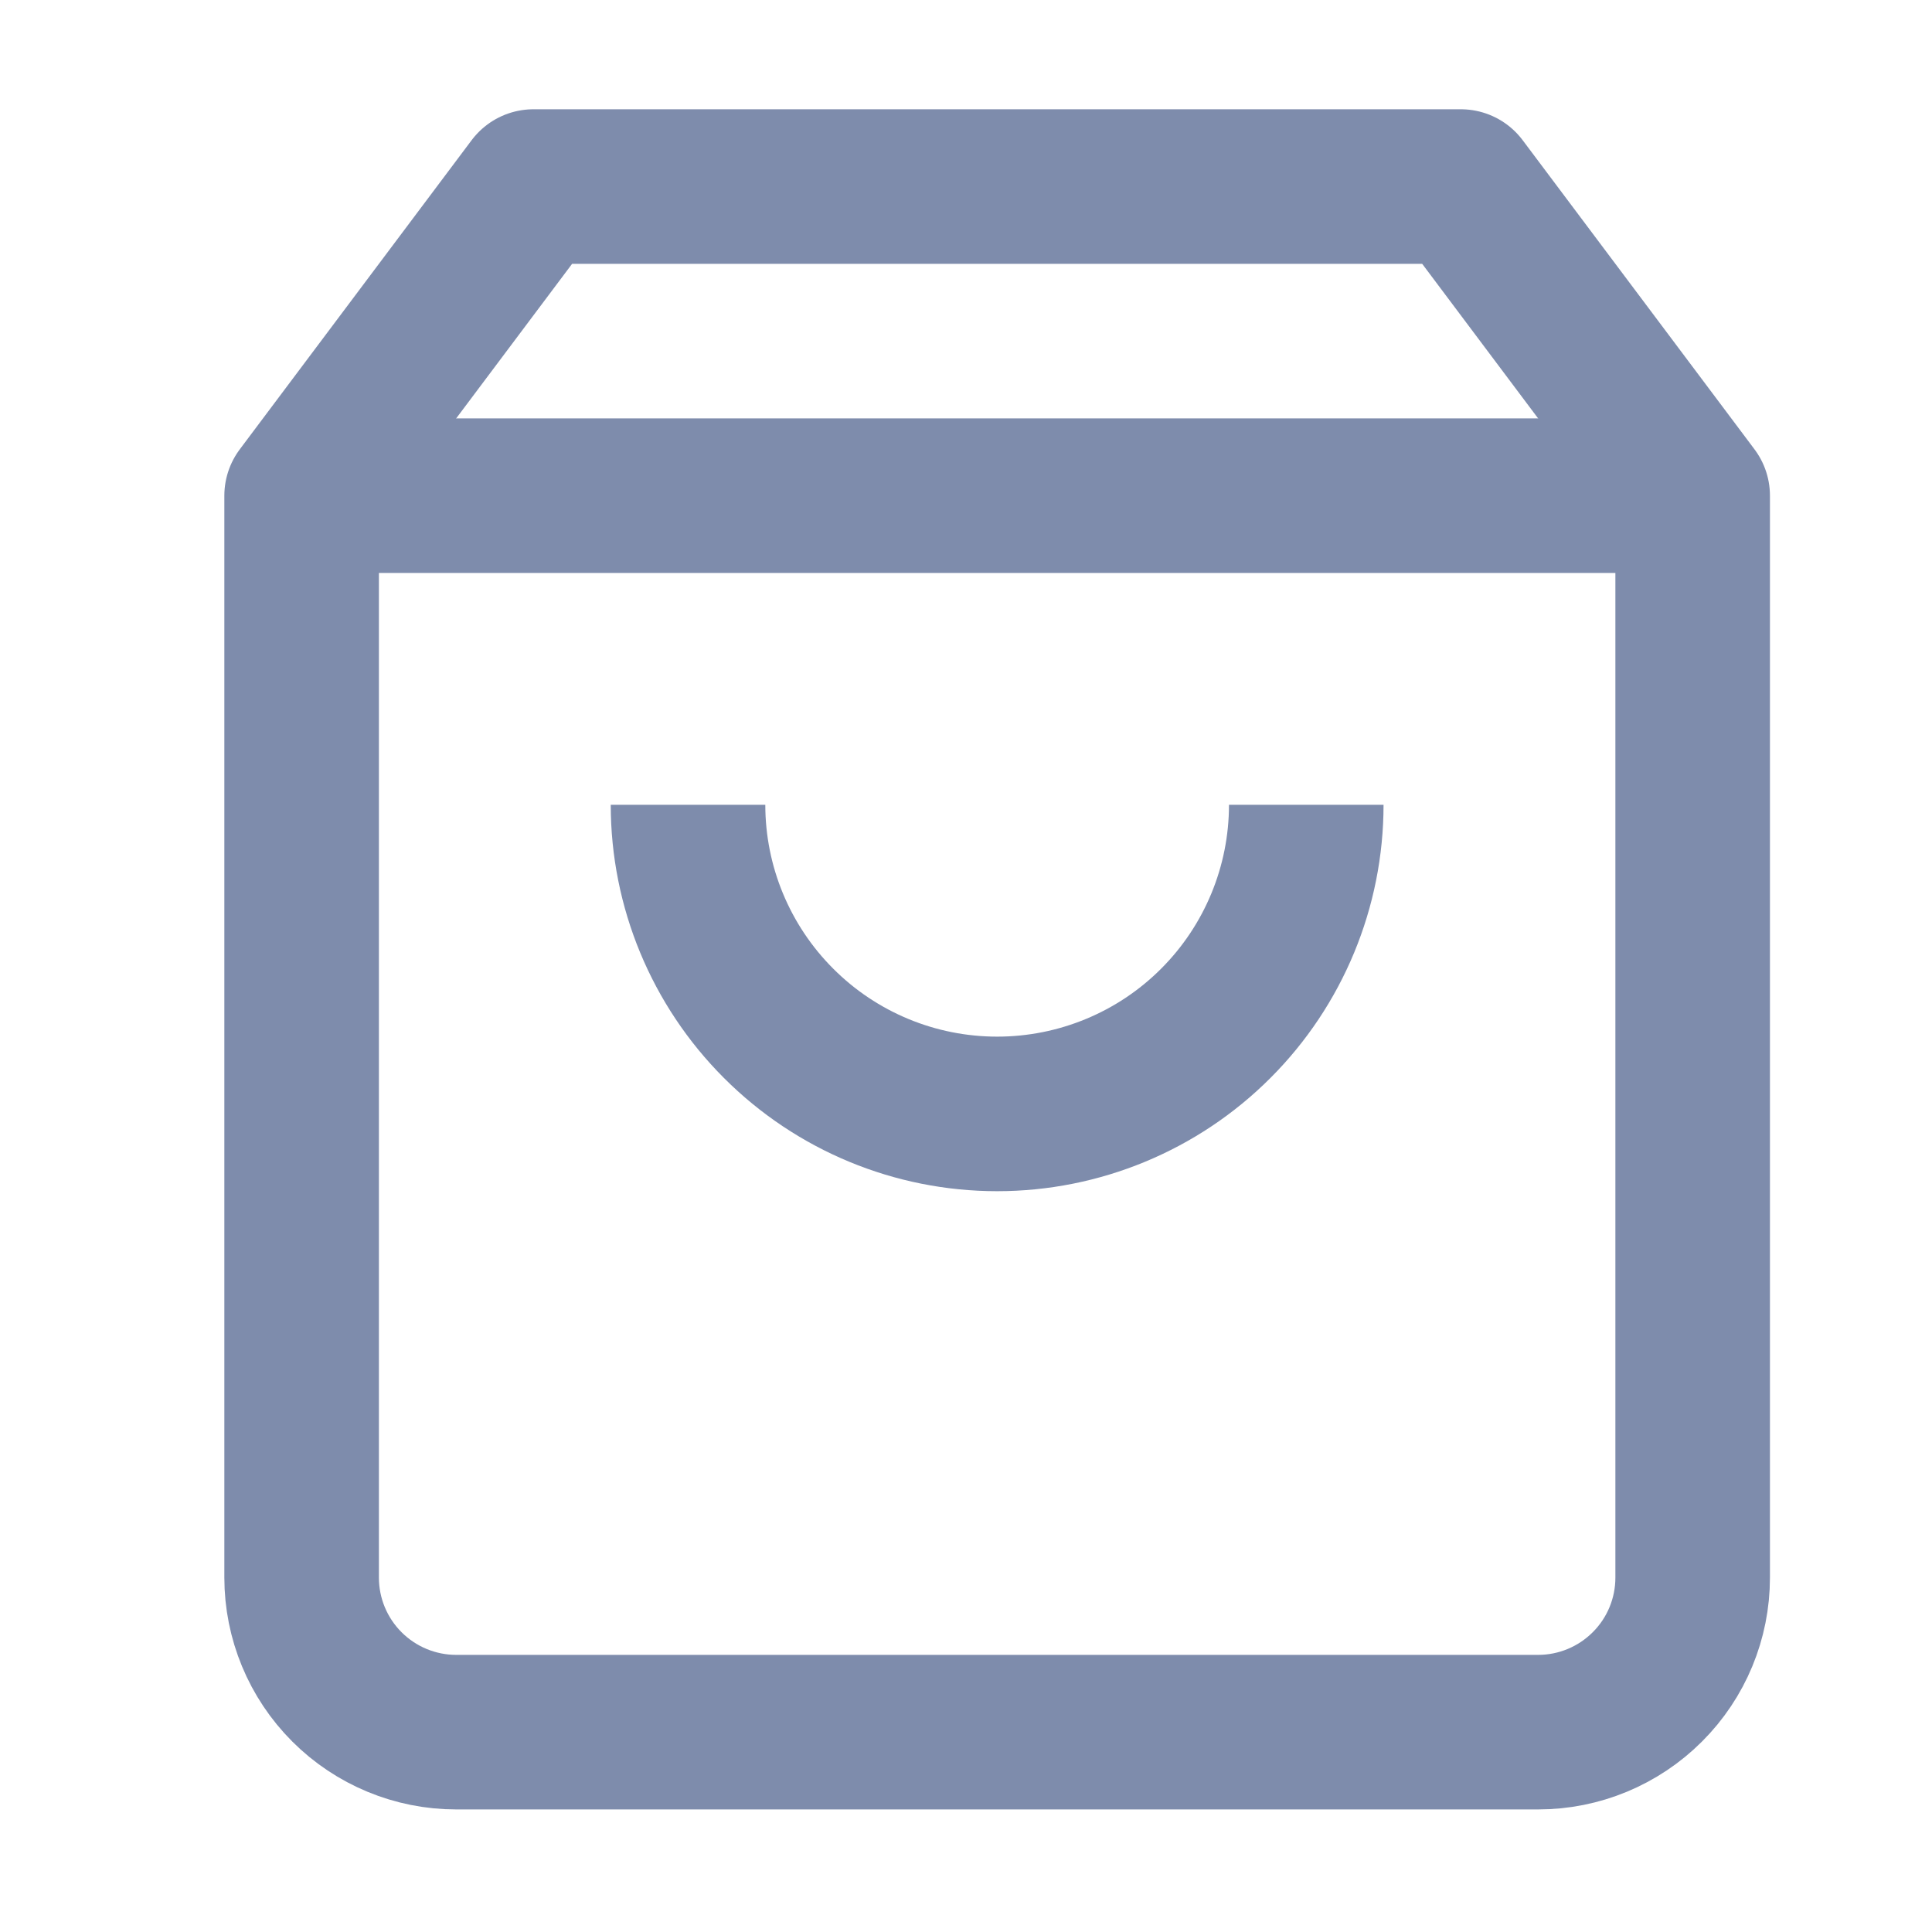
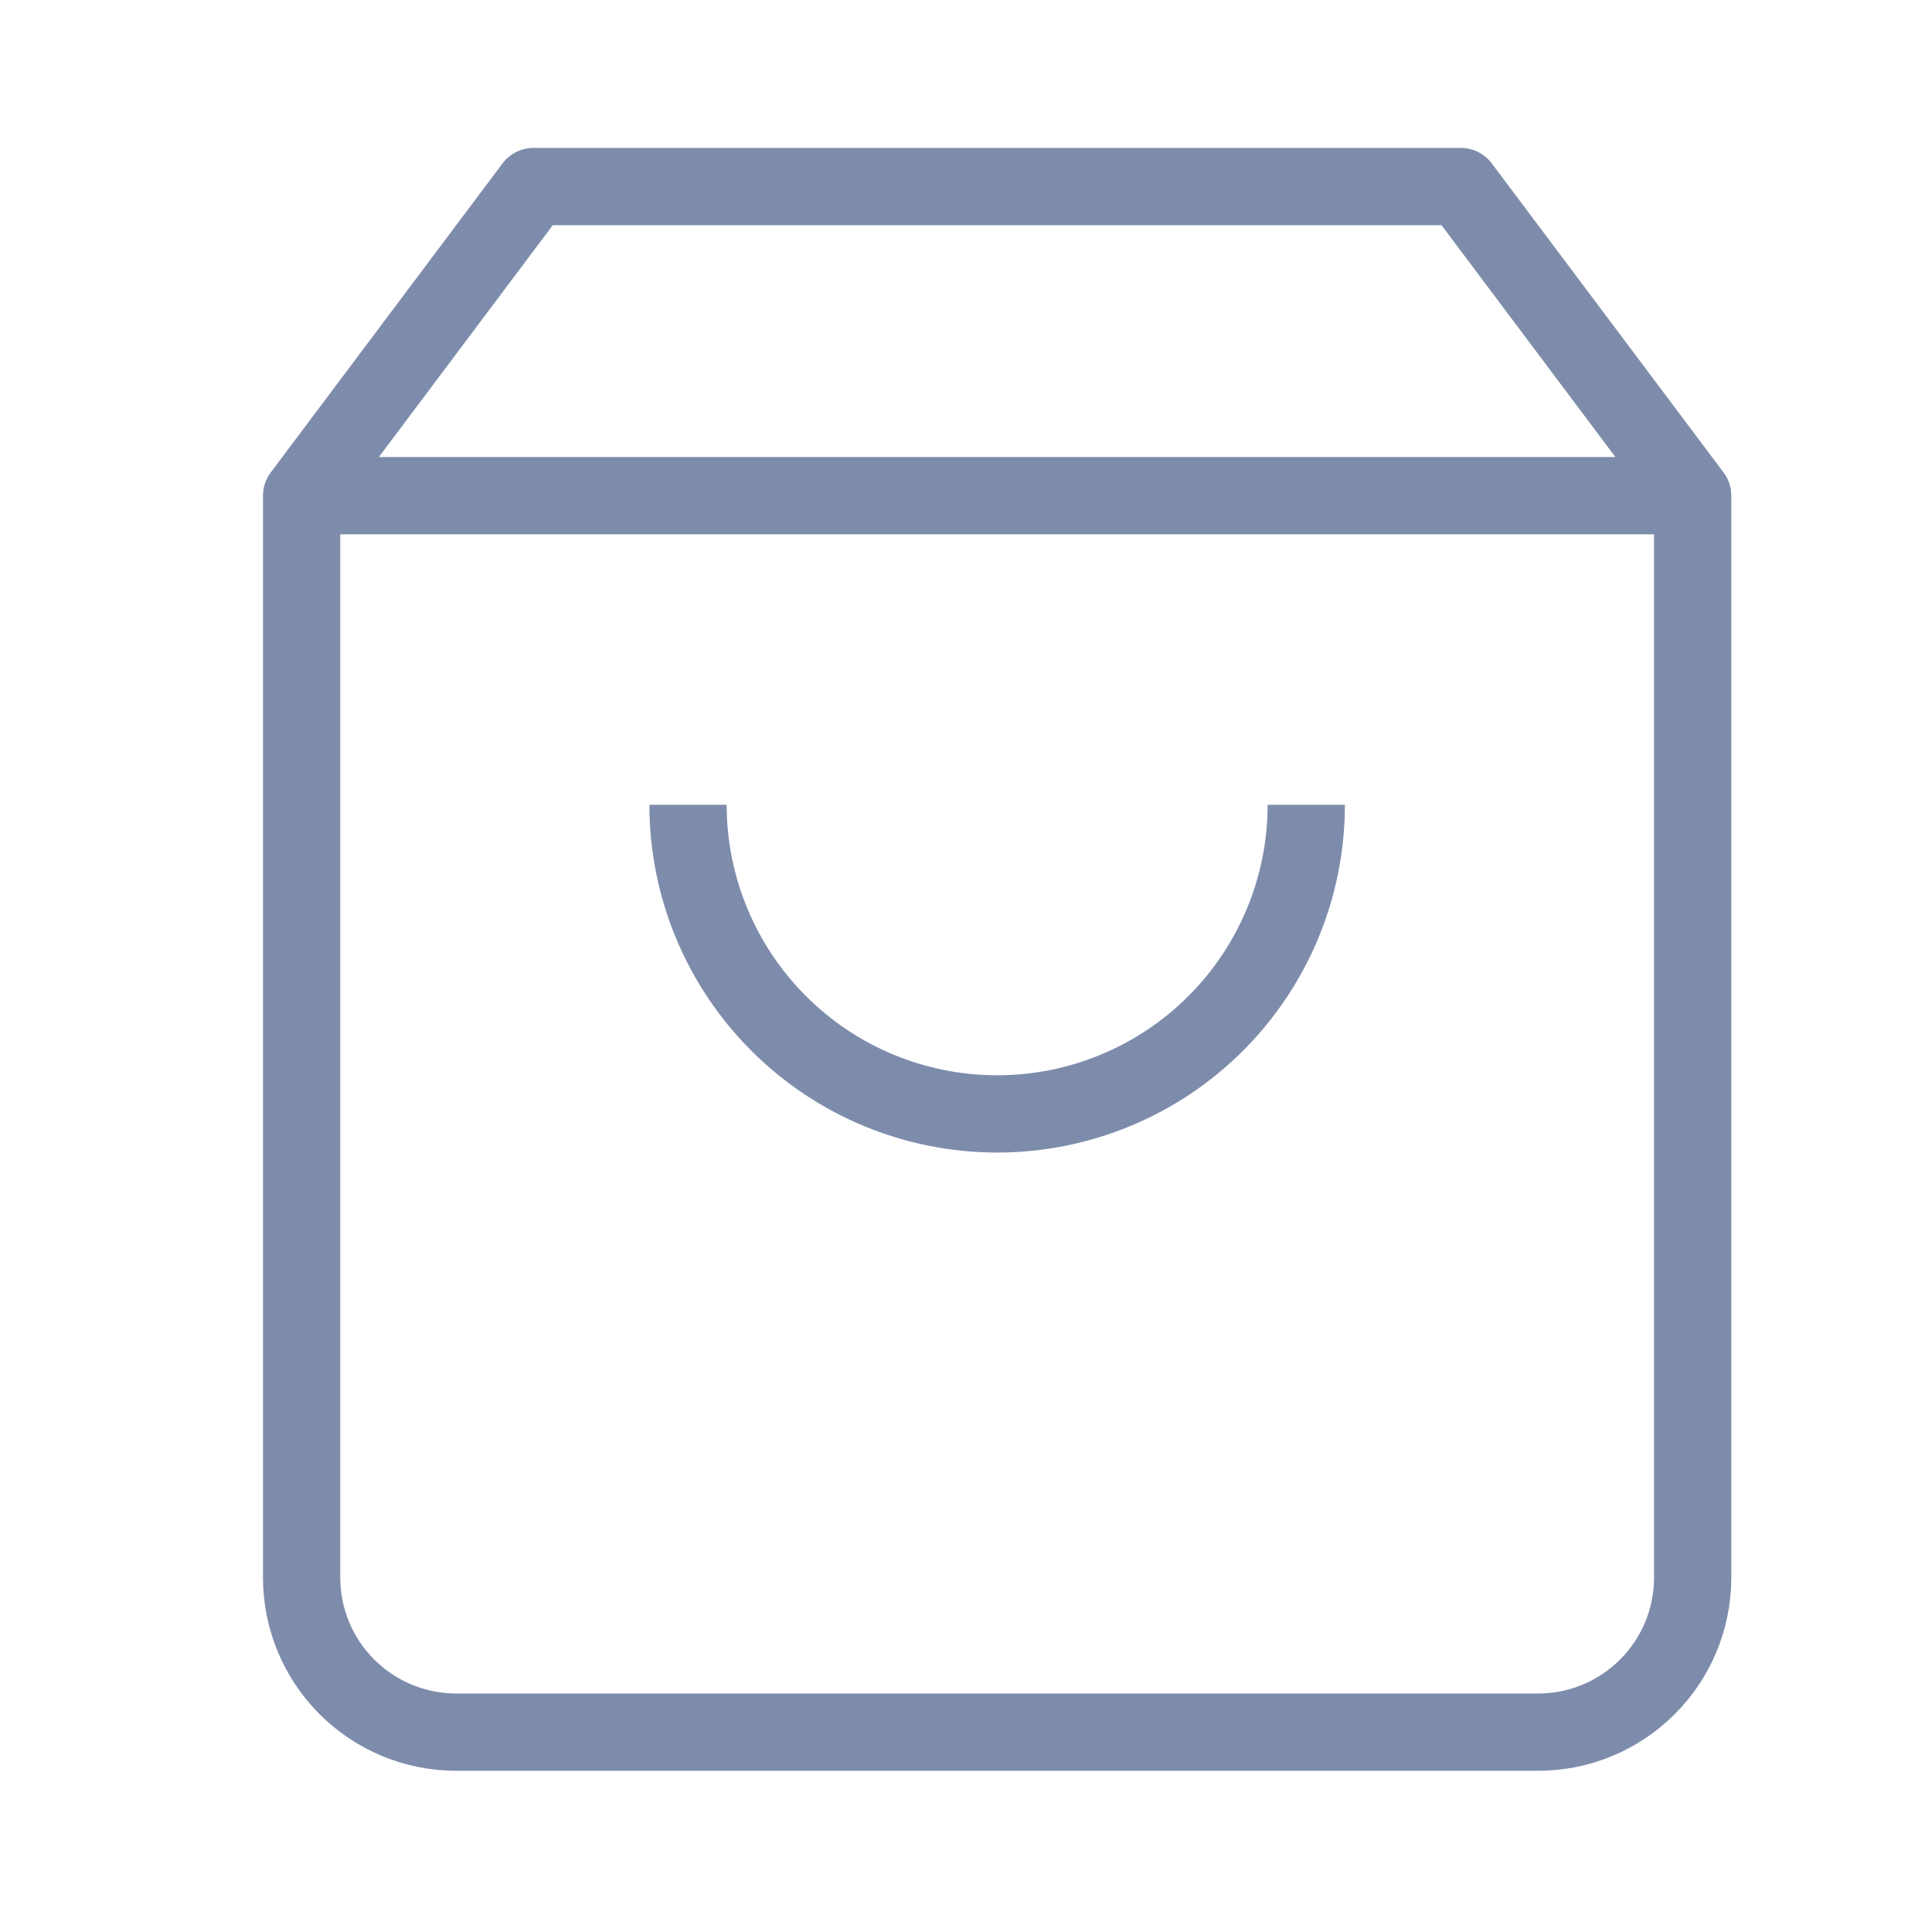
<svg xmlns="http://www.w3.org/2000/svg" className="icon me-3" width="25" height="25" viewBox="0 0 25 25" fill="none">
-   <path d="M6.903 2.414L3.903 6.414V20.414C3.903 20.945 4.114 21.453 4.489 21.828C4.864 22.203 5.373 22.414 5.903 22.414H19.903C20.434 22.414 20.942 22.203 21.317 21.828C21.693 21.453 21.903 20.945 21.903 20.414V6.414L18.903 2.414H6.903Z" stroke="#7E8CAC" stroke-width="2" strokeLinecap="round" stroke-linejoin="round" />
-   <path d="M16.903 10.414C16.903 11.475 16.482 12.492 15.732 13.242C14.982 13.993 13.964 14.414 12.903 14.414C11.842 14.414 10.825 13.993 10.075 13.242C9.325 12.492 8.903 11.475 8.903 10.414" stroke="#7E8CAC" stroke-width="2" strokeLinecap="round" stroke-linejoin="round" />
-   <path d="M3.903 6.414H21.903" stroke="#7E8CAC" stroke-width="2" strokeLinecap="round" stroke-linejoin="round" />
+   <path d="M6.903 2.414L3.903 6.414V20.414C3.903 20.945 4.114 21.453 4.489 21.828C4.864 22.203 5.373 22.414 5.903 22.414H19.903C20.434 22.414 20.942 22.203 21.317 21.828C21.693 21.453 21.903 20.945 21.903 20.414V6.414L18.903 2.414H6.903Z" stroke="#7E8CAC" strokeWidth="2" strokeLinecap="round" stroke-linejoin="round" />
+   <path d="M16.903 10.414C16.903 11.475 16.482 12.492 15.732 13.242C14.982 13.993 13.964 14.414 12.903 14.414C11.842 14.414 10.825 13.993 10.075 13.242C9.325 12.492 8.903 11.475 8.903 10.414" stroke="#7E8CAC" strokeWidth="2" strokeLinecap="round" stroke-linejoin="round" />
+   <path d="M3.903 6.414H21.903" stroke="#7E8CAC" strokeWidth="2" strokeLinecap="round" stroke-linejoin="round" />
</svg>
